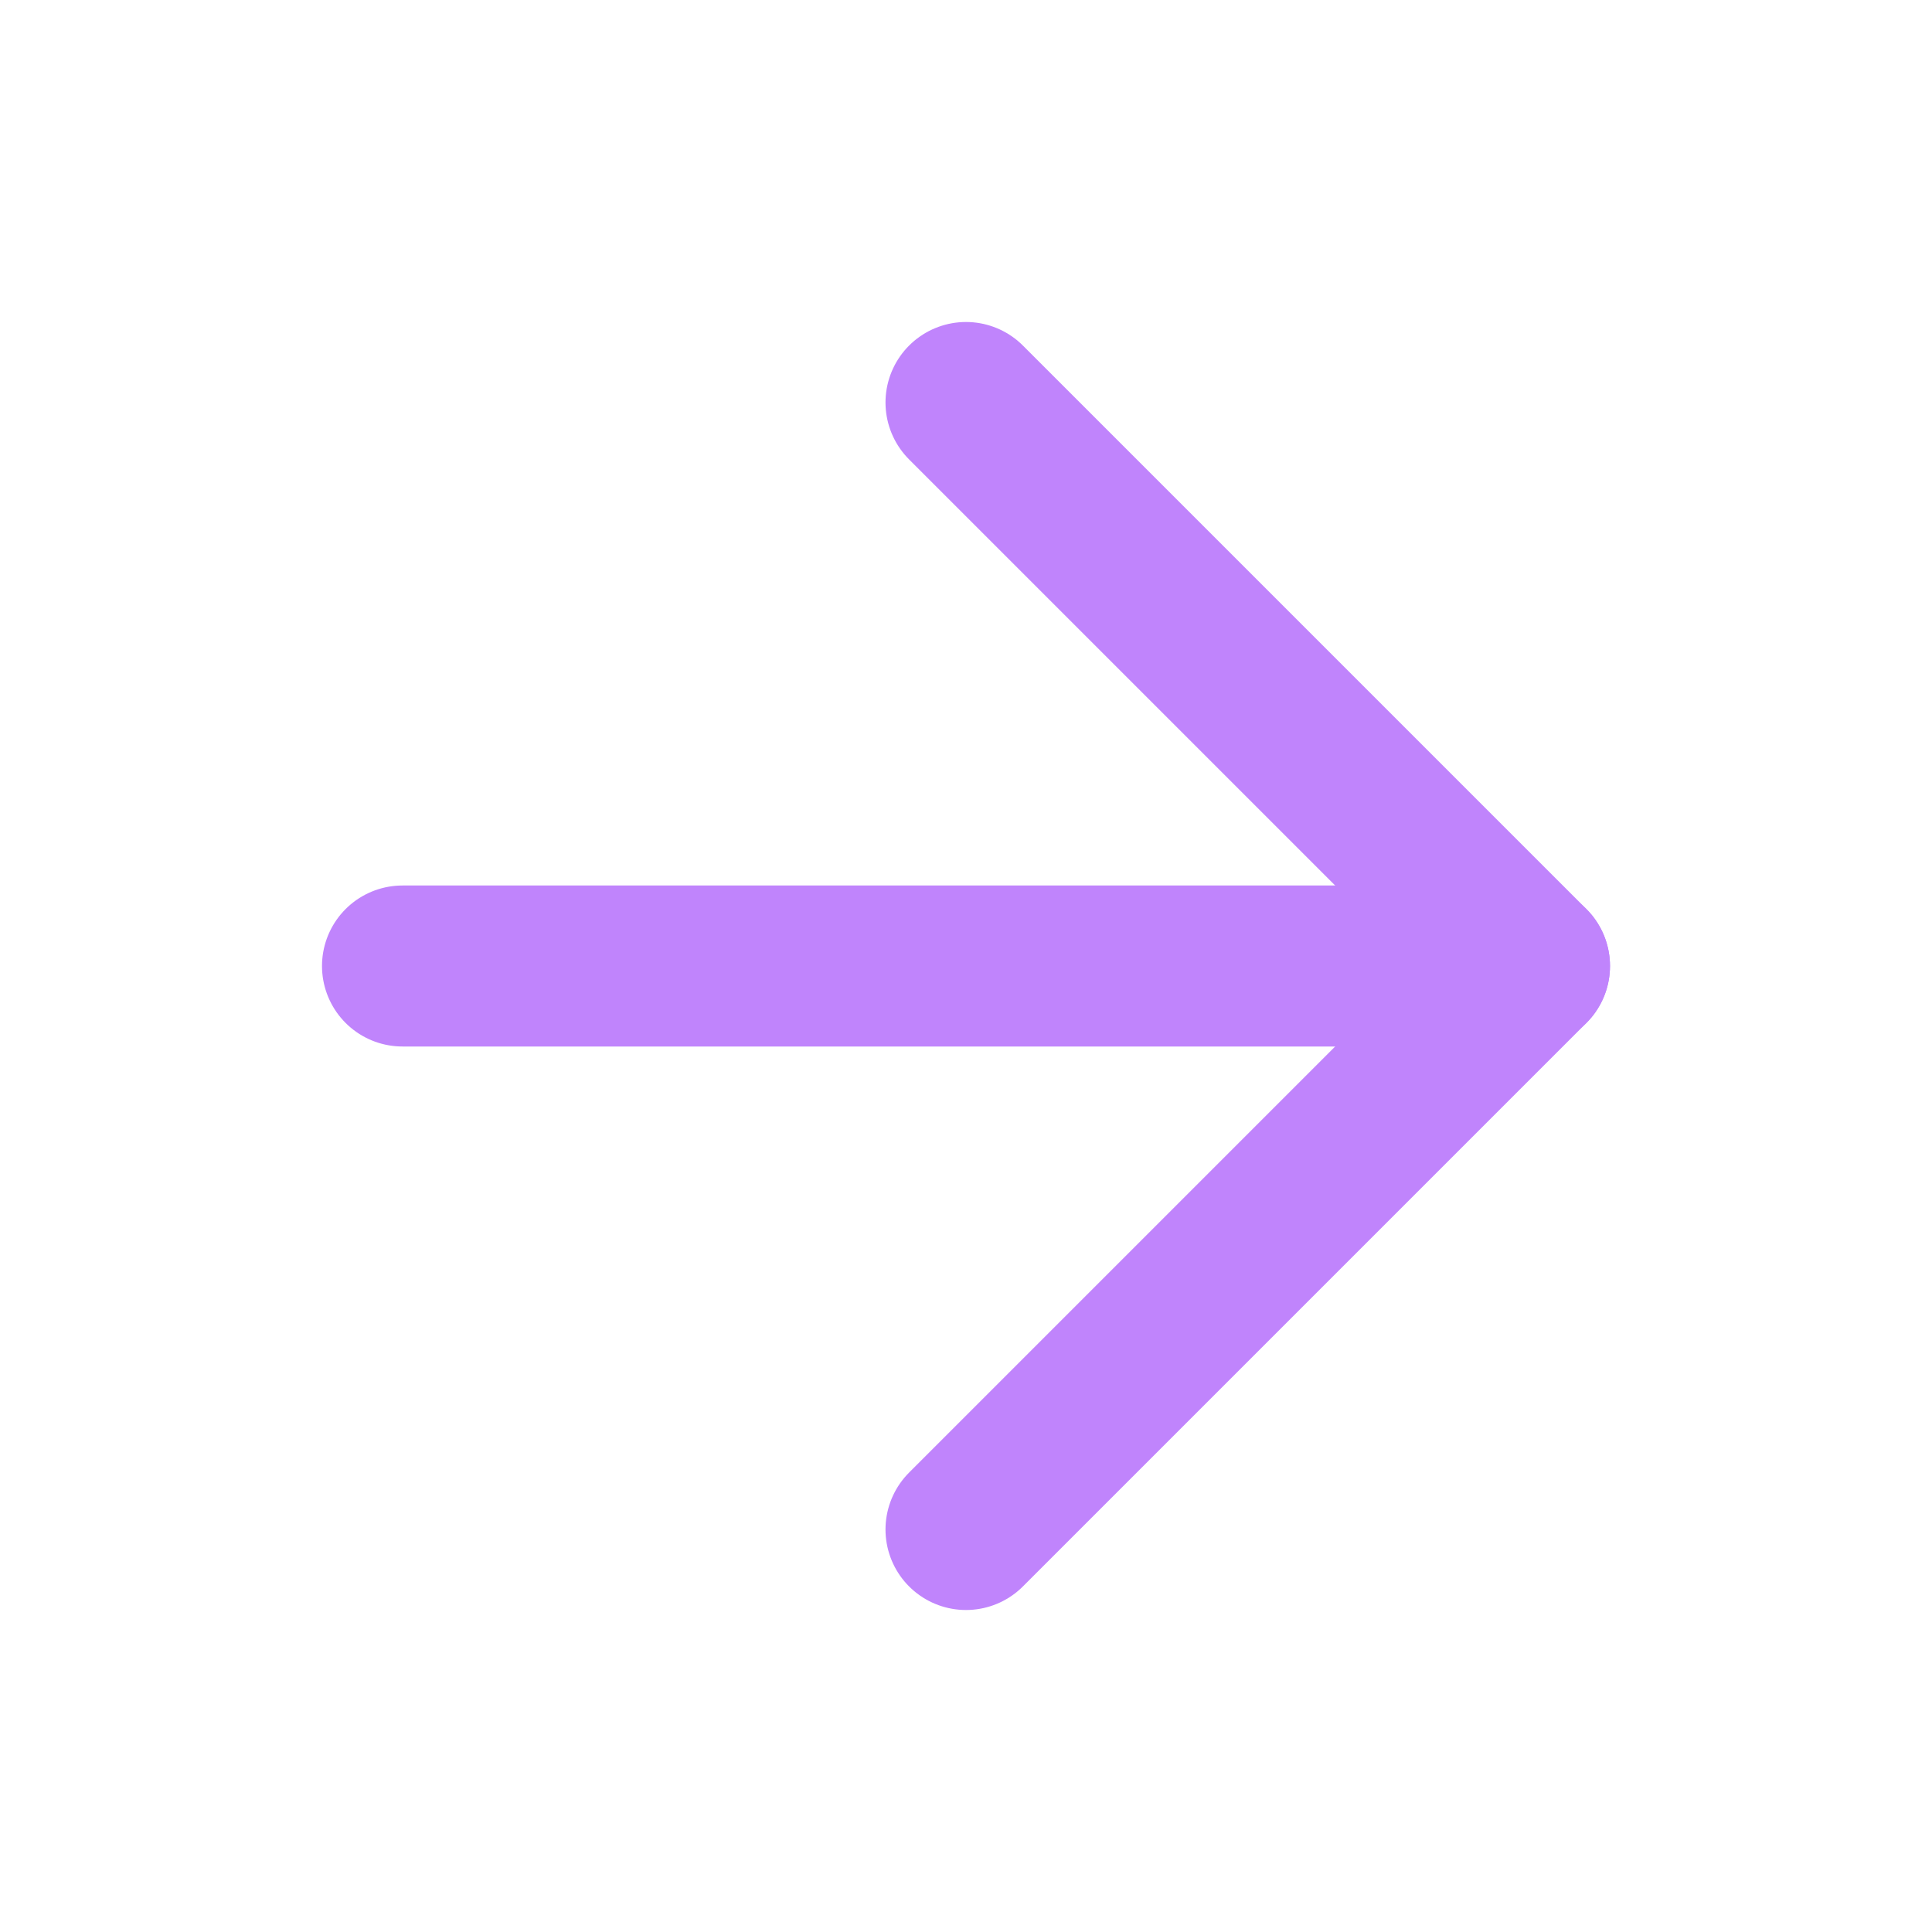
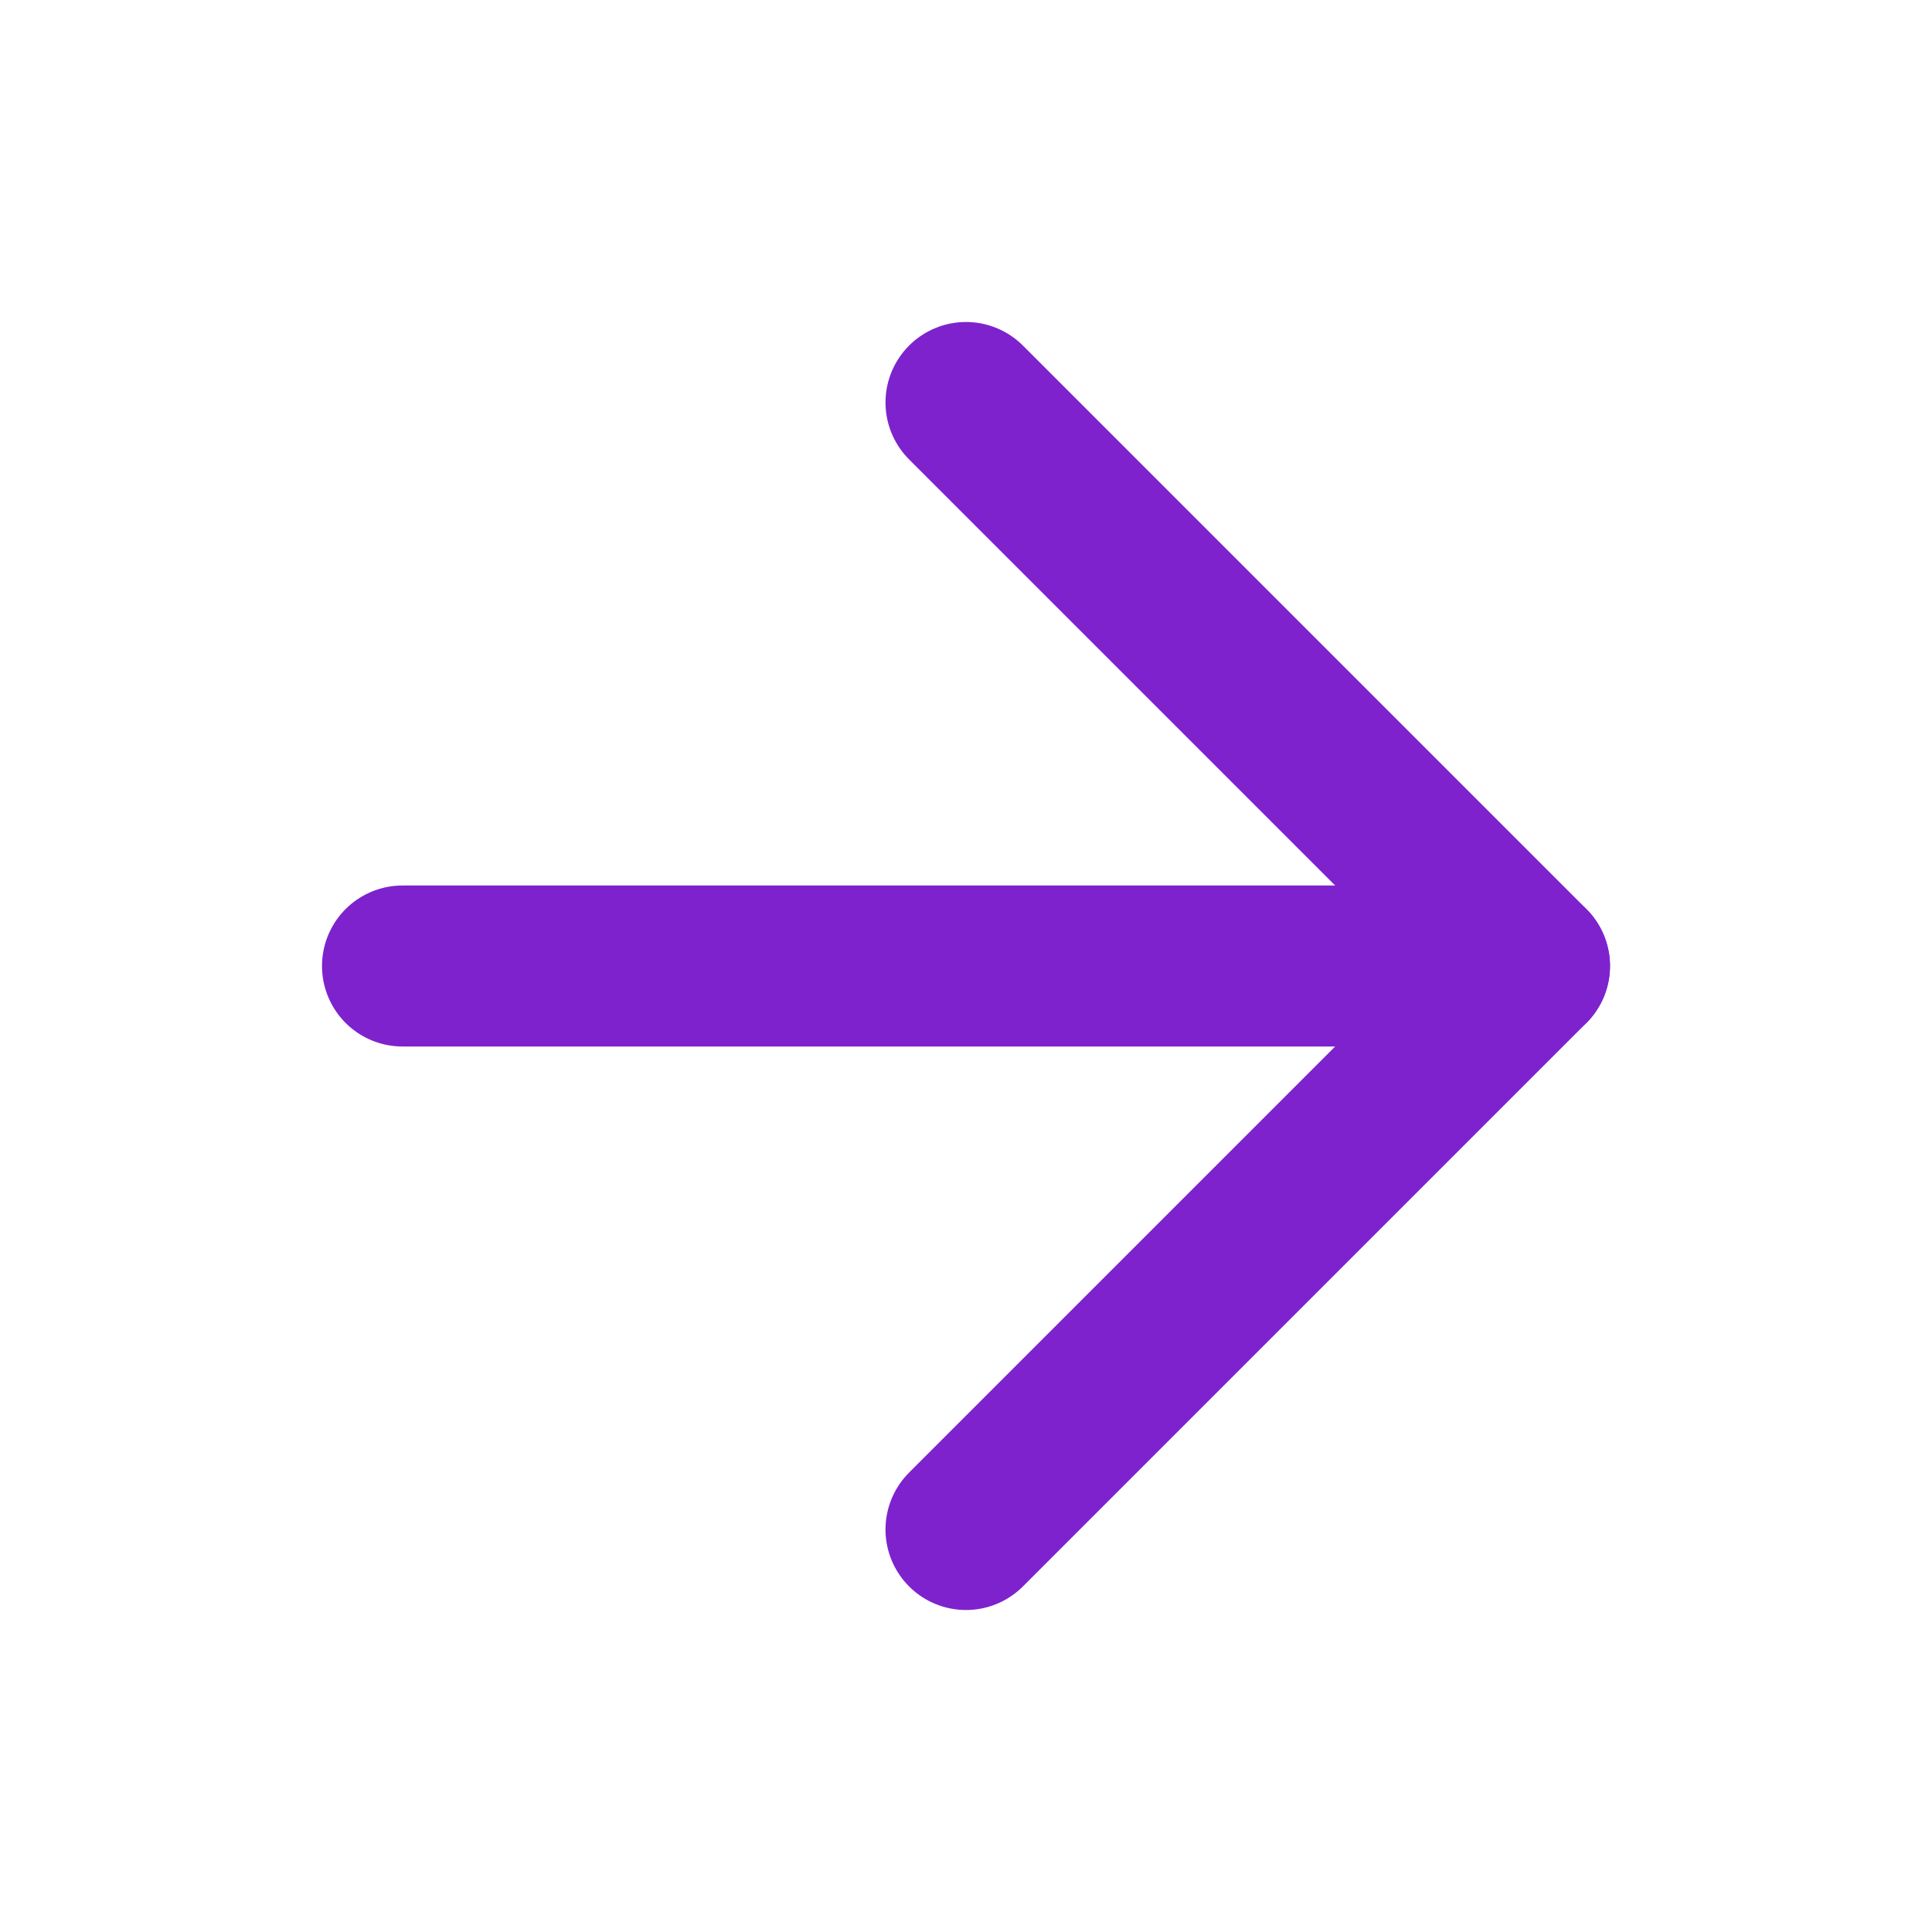
- <svg xmlns="http://www.w3.org/2000/svg" width="24" height="24" viewBox="0 0 24 24" fill="none" stroke="#c084fc" stroke-width="2" stroke-linecap="round" stroke-linejoin="round" class="feather feather-arrow-right">
+ <svg xmlns="http://www.w3.org/2000/svg" width="24" height="24" viewBox="0 0 24 24" fill="none" stroke="#7e22ce" stroke-width="2" stroke-linecap="round" stroke-linejoin="round" class="feather feather-arrow-right">
  <line x1="5" y1="12" x2="19" y2="12" />
  <polyline points="12 5 19 12 12 19" />
</svg>
